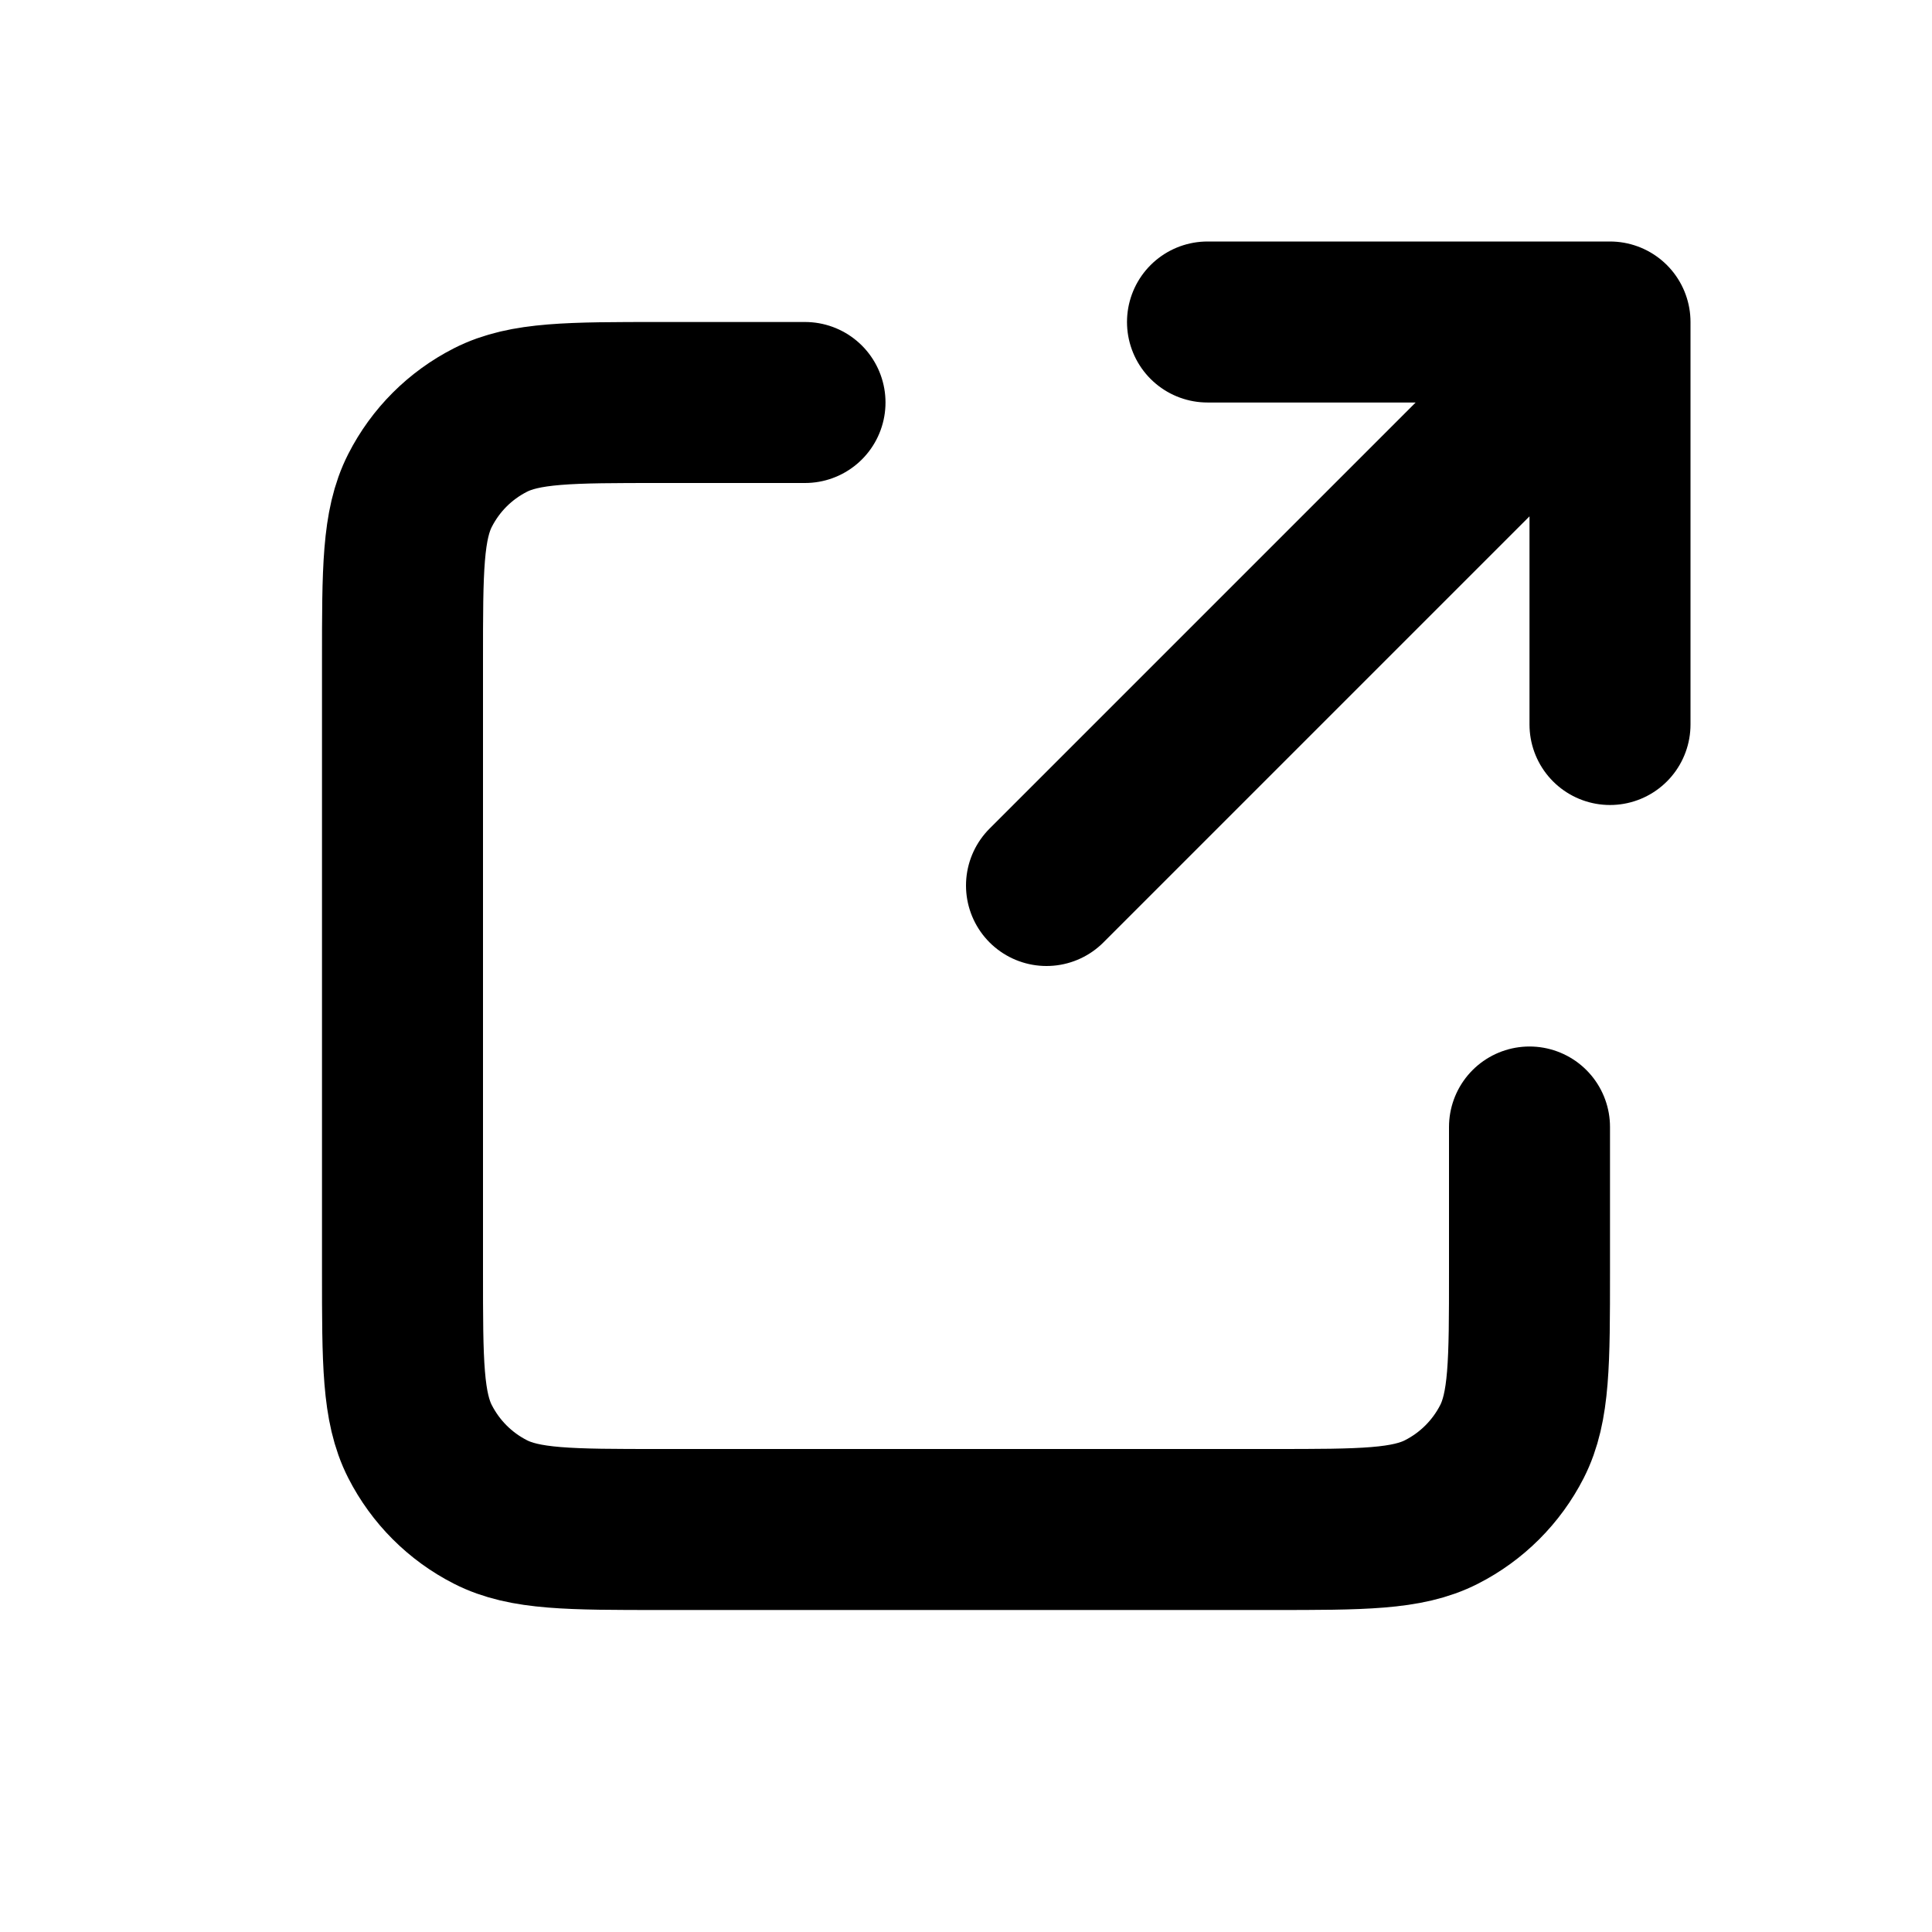
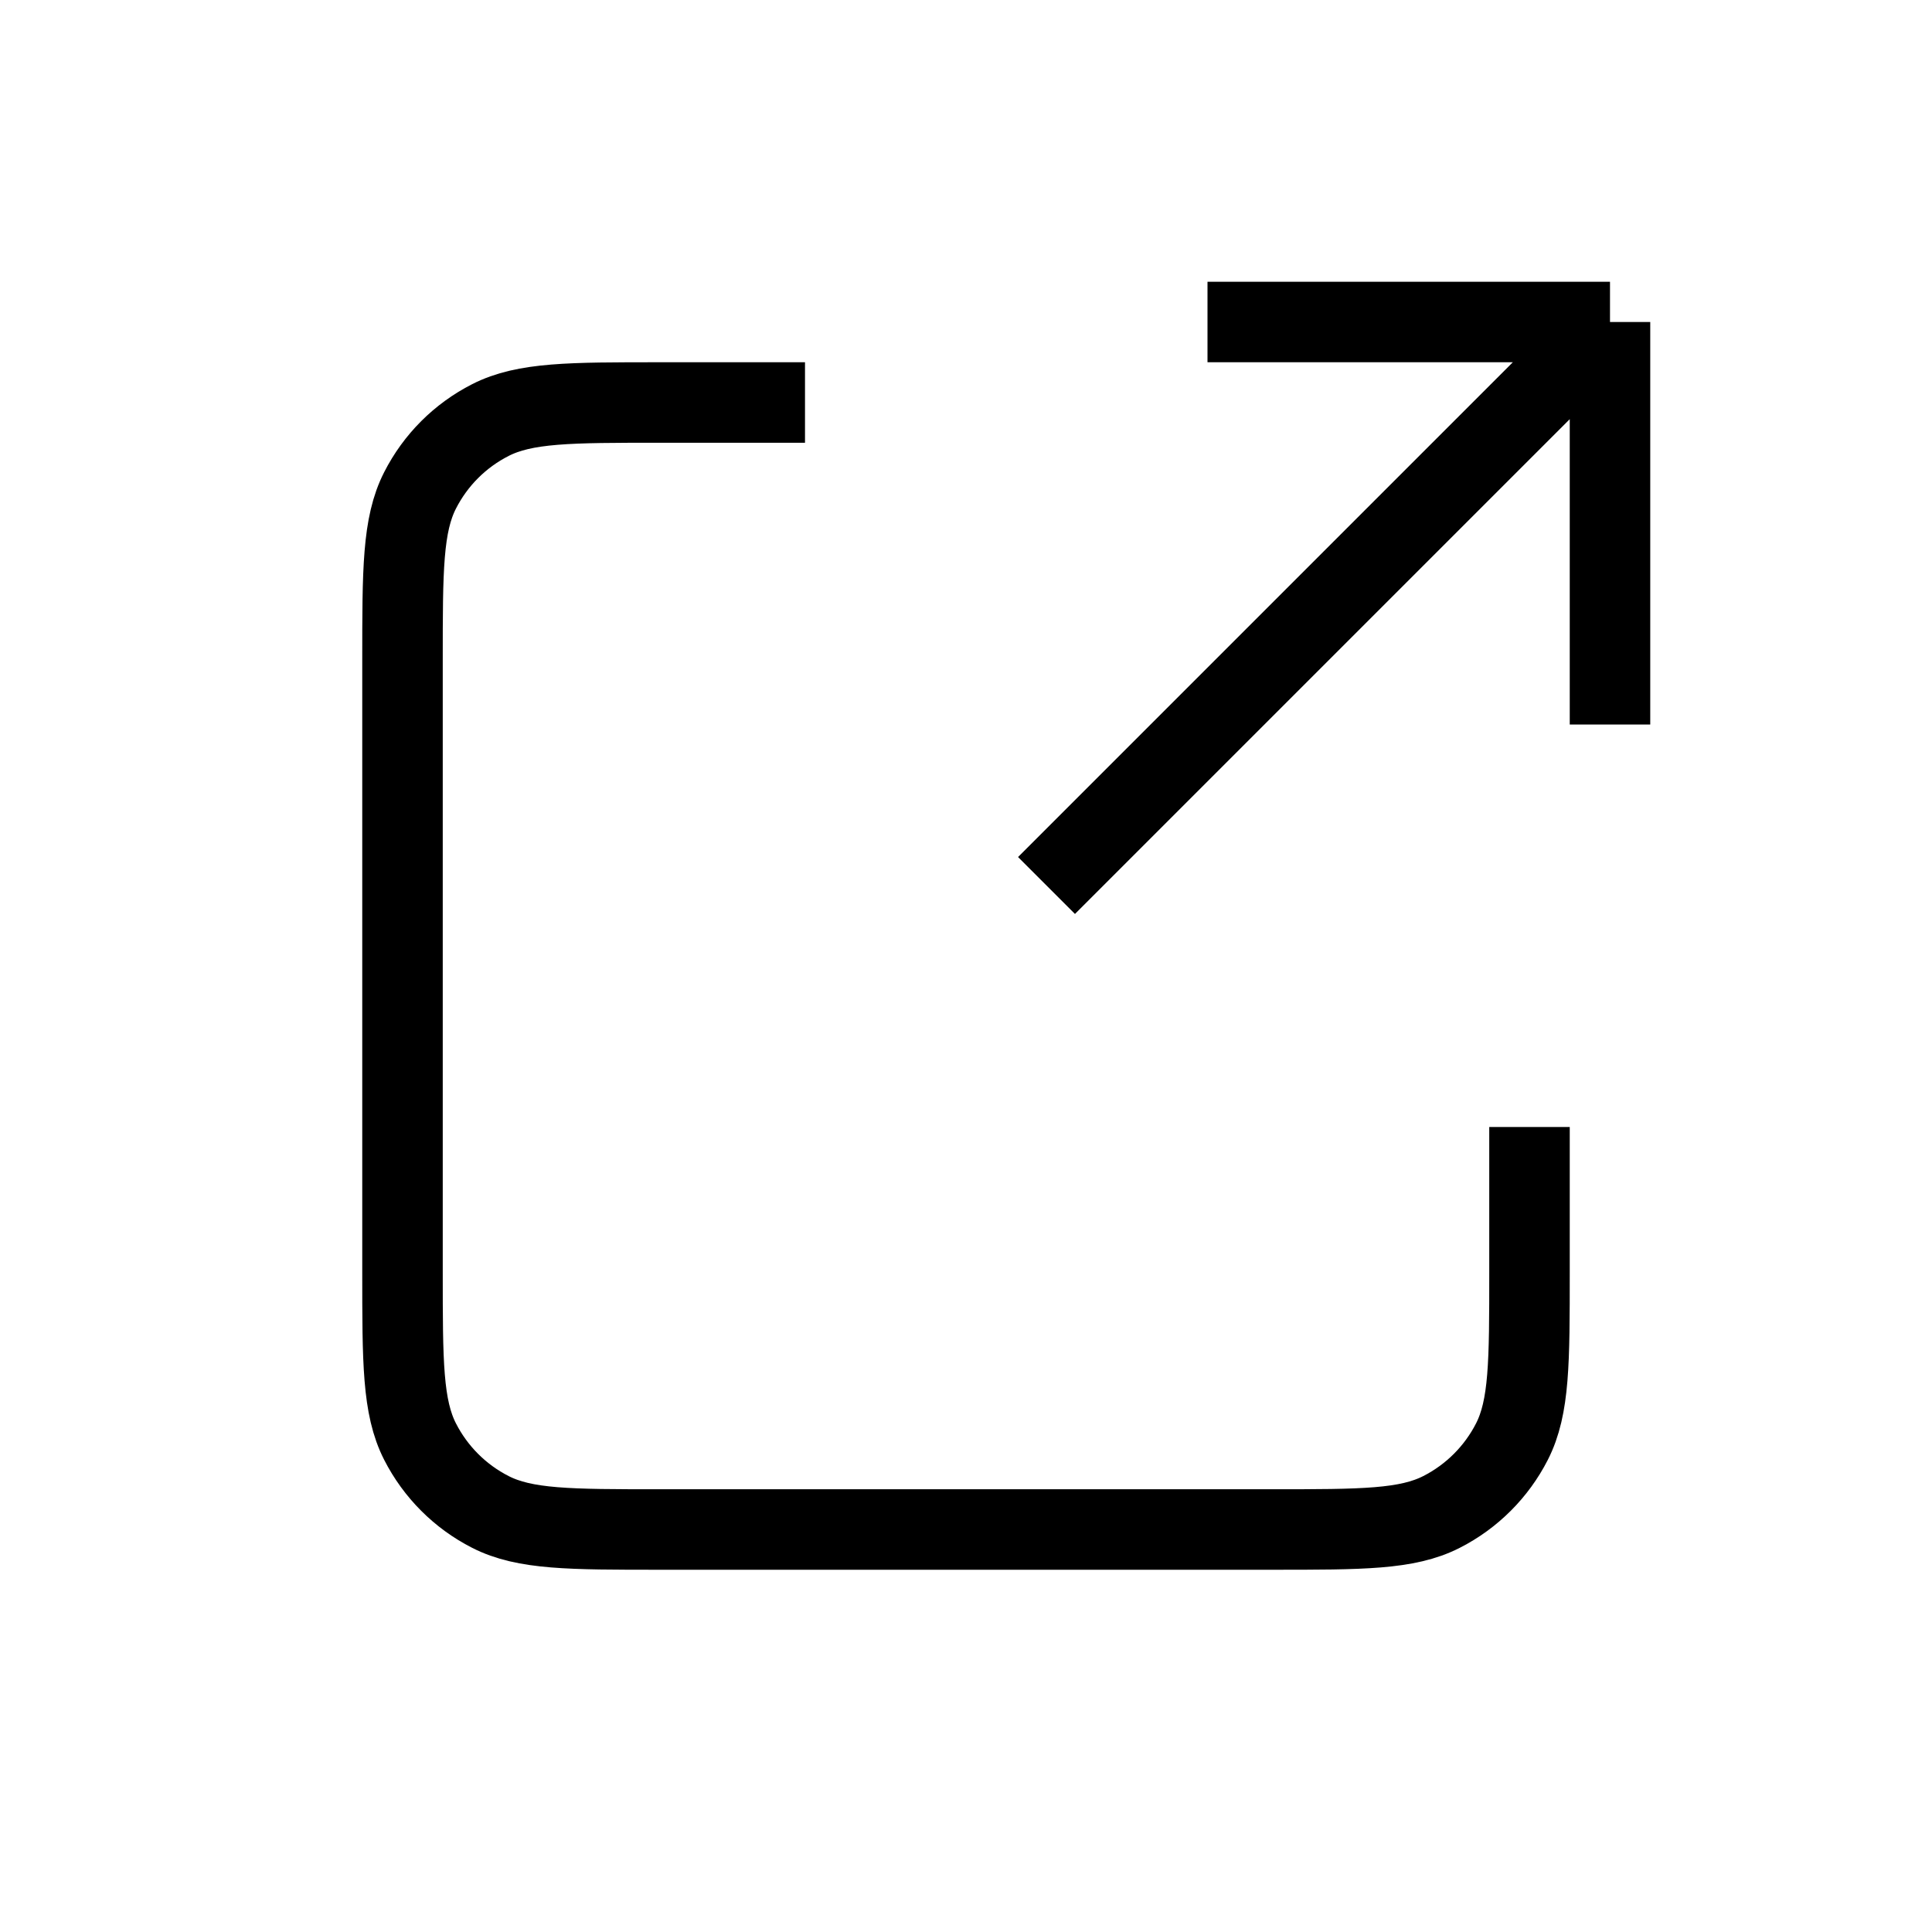
<svg xmlns="http://www.w3.org/2000/svg" width="800px" height="800px" viewBox="0 0 24 24" fill="none">
  <g id="Interface / External_Link">
-     <path id="Vector" d="M10 5H8.2C7.08 5 6.52 5 6.092 5.218C5.715 5.41 5.41 5.715 5.218 6.092C5 6.52 5 7.08 5 8.2V15.8C5 16.92 5 17.48 5.218 17.908C5.41 18.284 5.715 18.59 6.092 18.782C6.519 19 7.079 19 8.197 19H15.803C16.921 19 17.48 19 17.907 18.782C18.284 18.59 18.59 18.284 18.782 17.908C19 17.48 19 16.921 19 15.803V14M20 9V4M20 4H15M20 4L13 11" stroke="#000000" stroke-width="2" stroke-linecap="round" stroke-linejoin="round" />
+     <path id="Vector" d="M10 5H8.2C7.08 5 6.52 5 6.092 5.218C5.715 5.41 5.41 5.715 5.218 6.092C5 6.52 5 7.08 5 8.2V15.8C5 16.92 5 17.48 5.218 17.908C5.41 18.284 5.715 18.59 6.092 18.782C6.519 19 7.079 19 8.197 19H15.803C16.921 19 17.48 19 17.907 18.782C18.284 18.59 18.59 18.284 18.782 17.908C19 17.48 19 16.921 19 15.803V14M20 9V4M20 4H15M20 4L13 11" stroke="#000000" strokeWidth="2" strokeLinecap="round" strokeLinejoin="round" />
  </g>
</svg>
